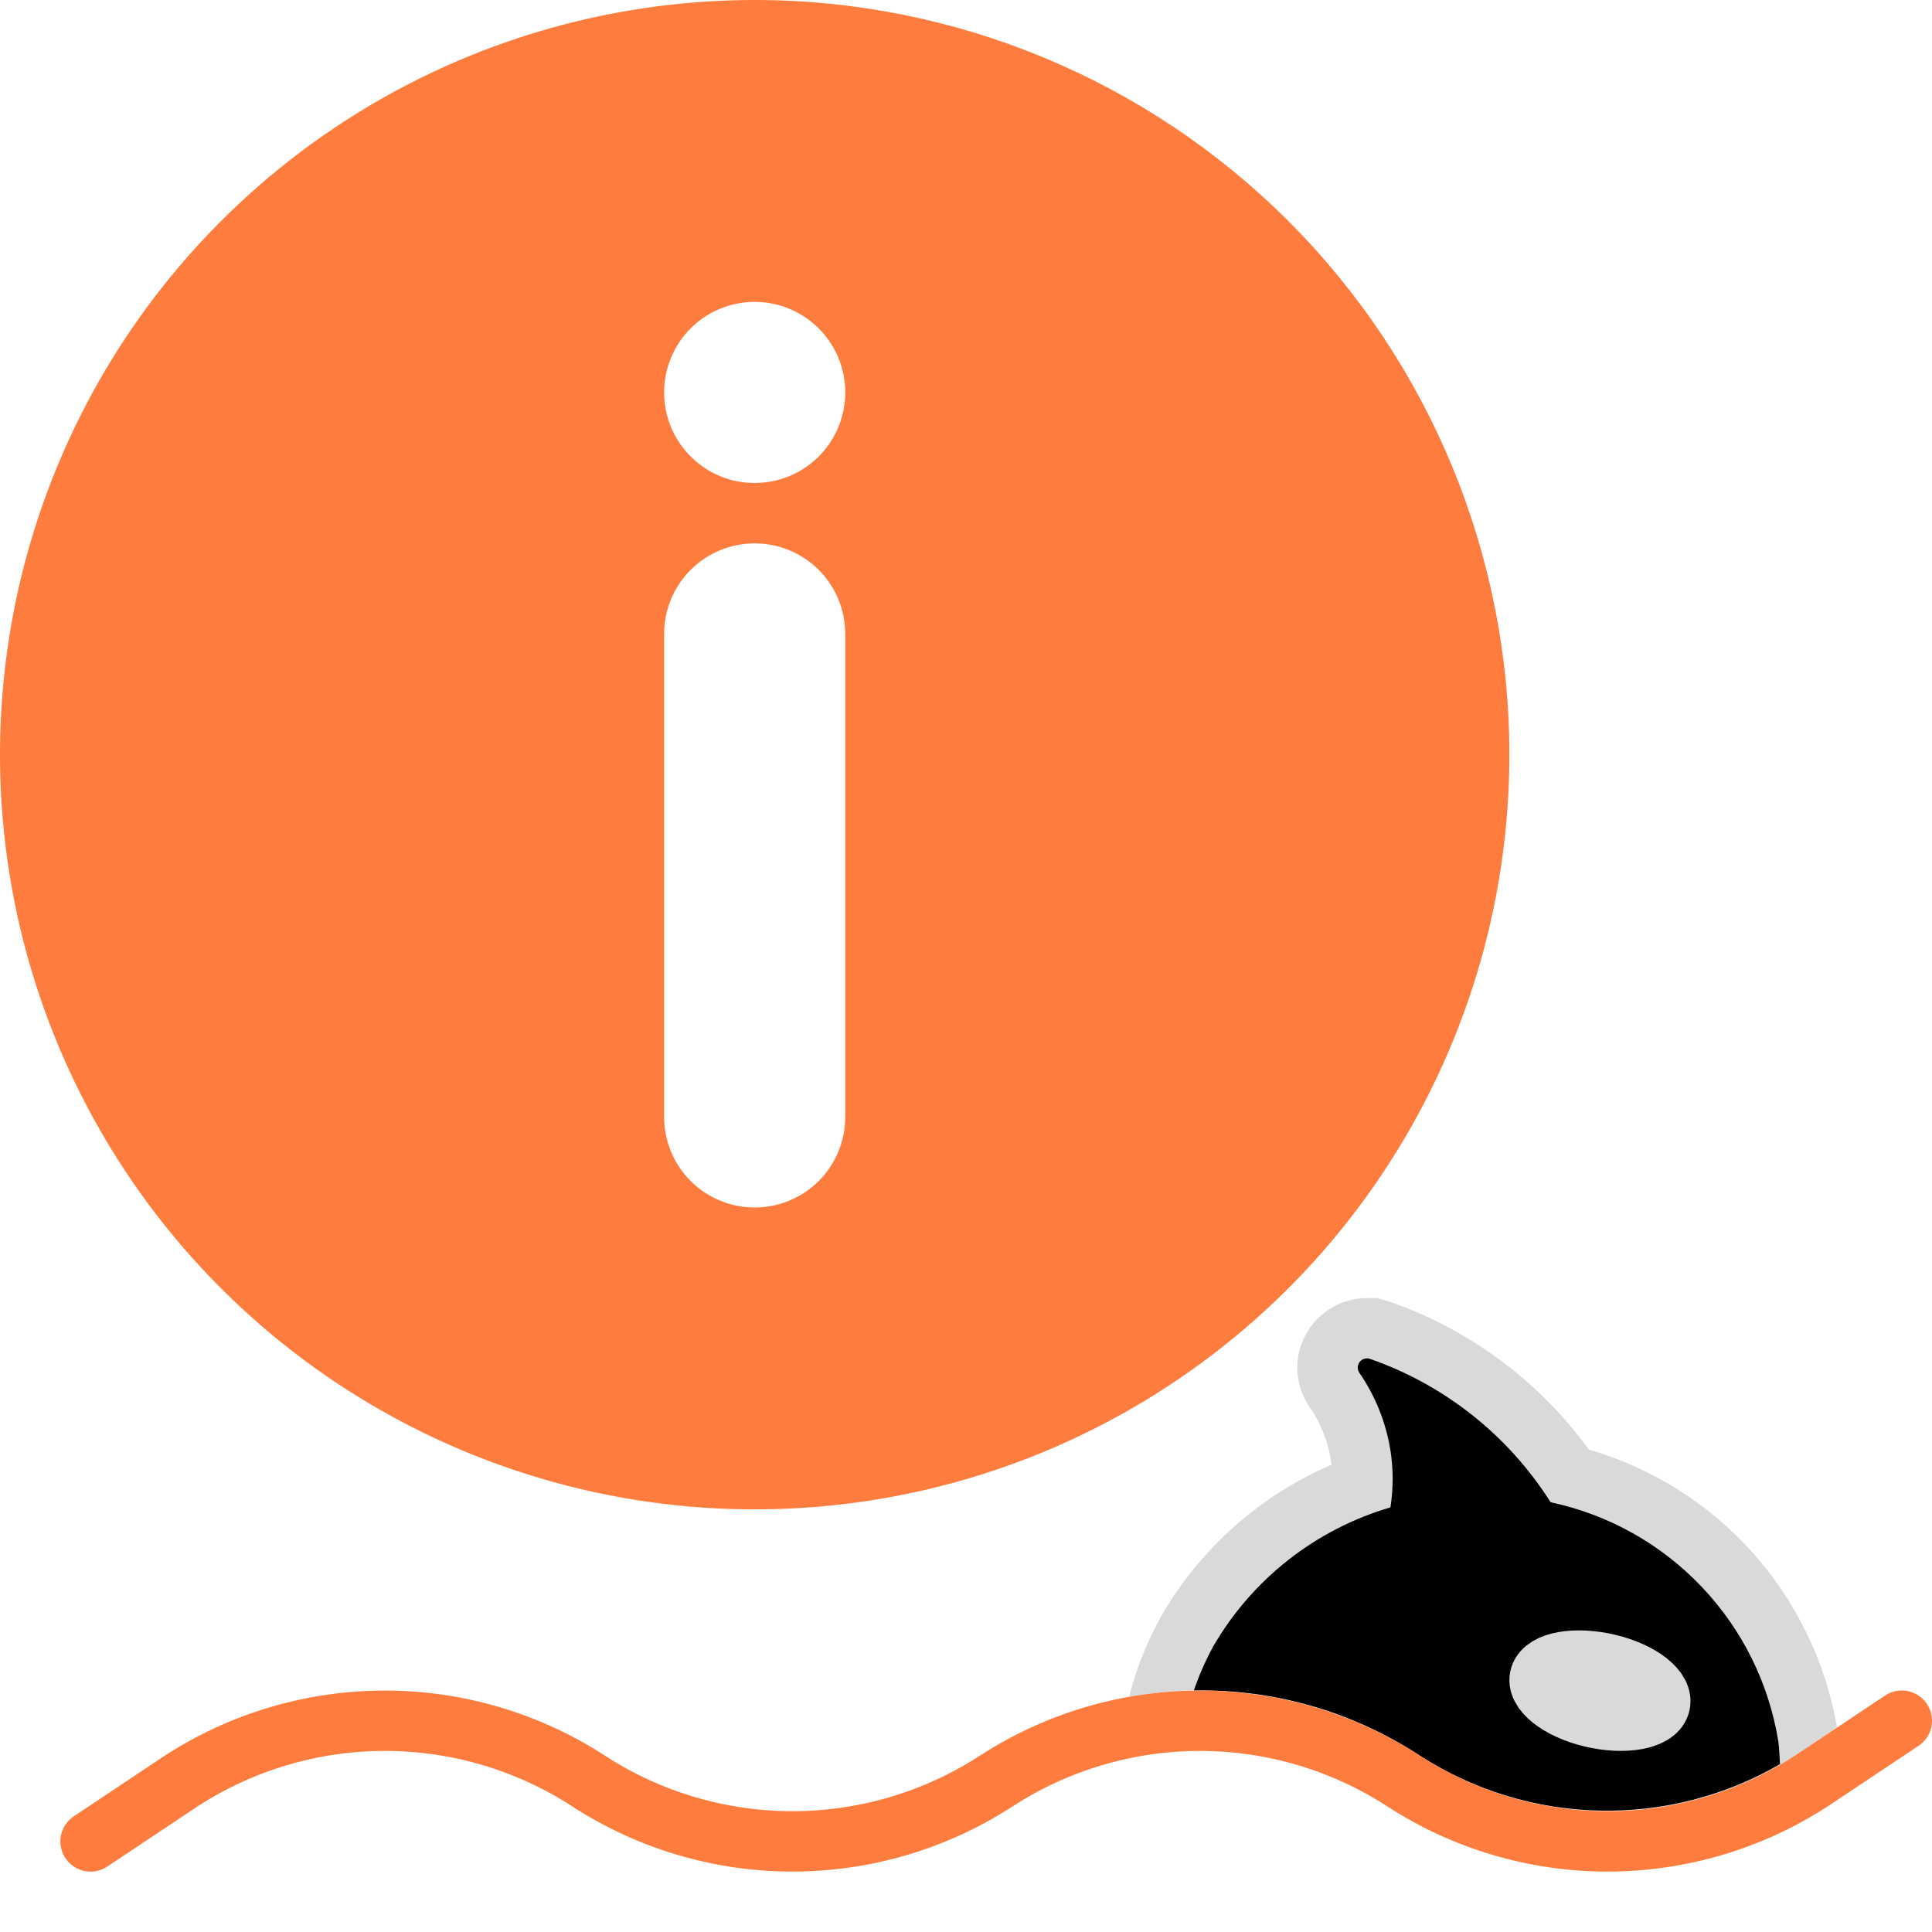
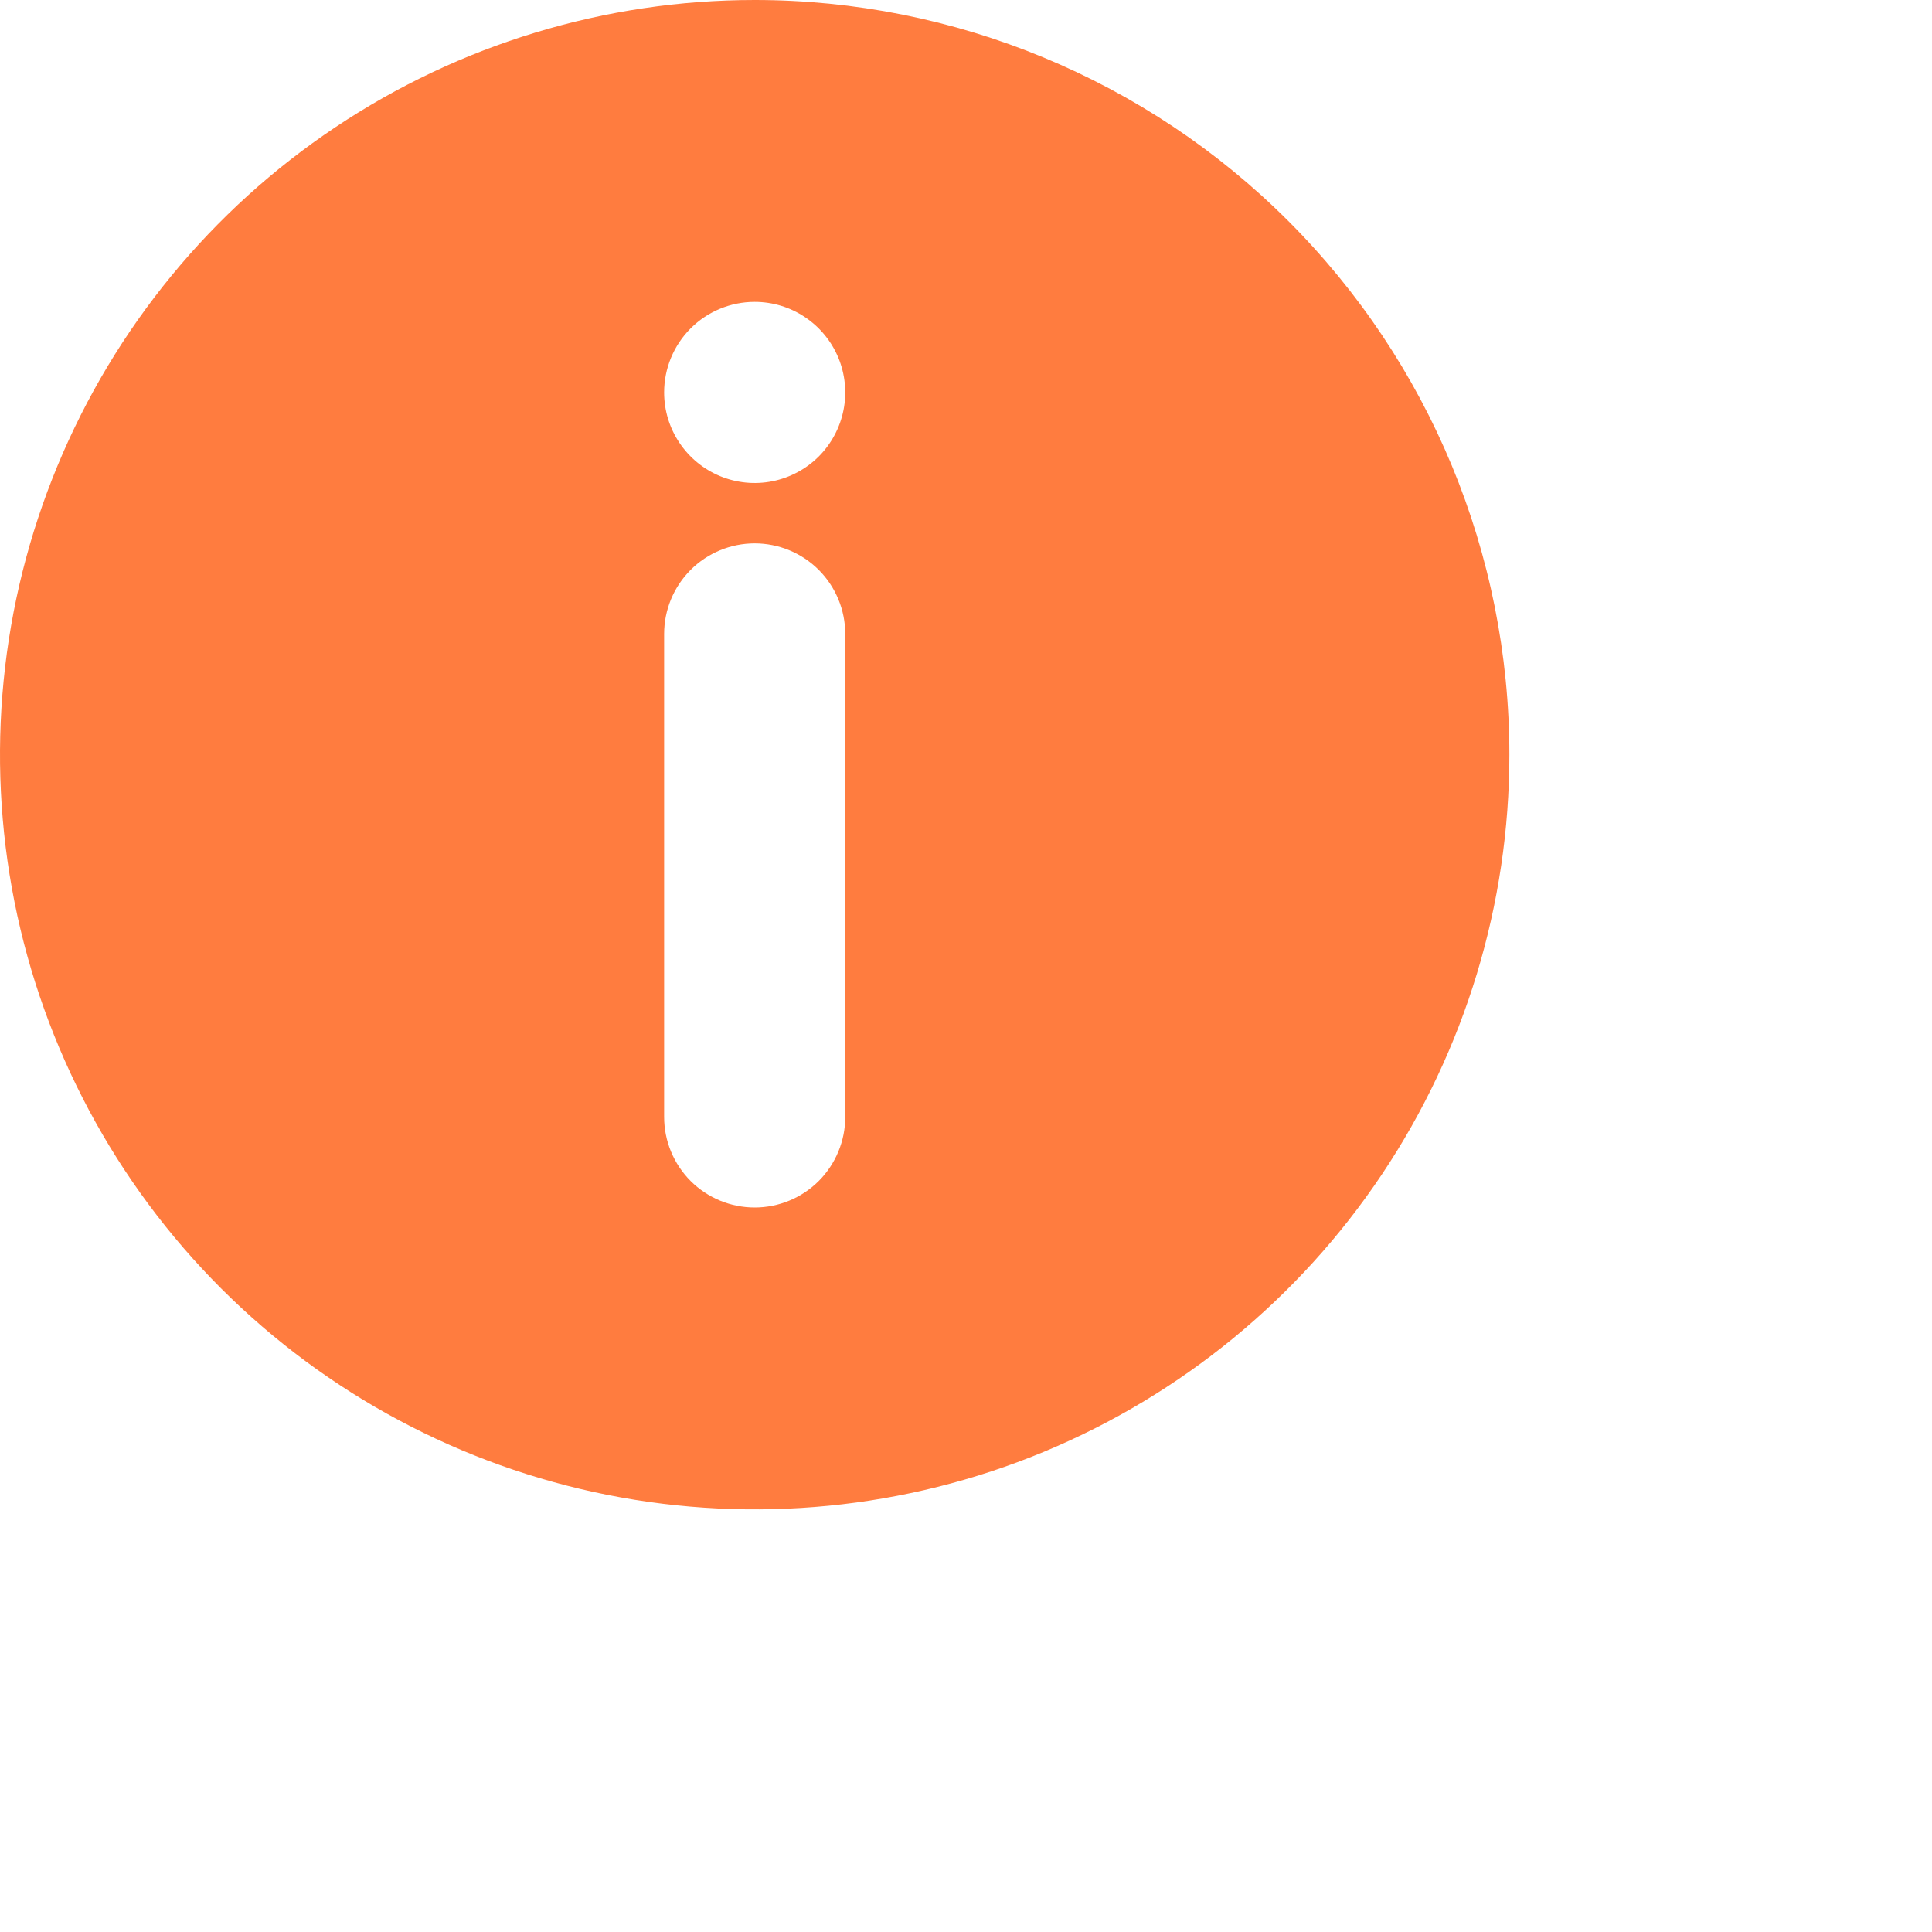
<svg xmlns="http://www.w3.org/2000/svg" width="32" height="32" viewBox="0 0 32 32" fill="none">
-   <path d="M23.527 29.084C24.451 29.68 25.528 29.997 26.627 29.997C27.727 29.997 28.803 29.68 29.727 29.084L30.427 28.615C30.243 27.539 29.76 26.536 29.033 25.721C28.306 24.907 27.365 24.314 26.316 24.009C25.495 22.879 24.349 22.027 23.031 21.565L22.815 21.5H22.646C22.435 21.5 22.227 21.557 22.046 21.666C21.865 21.776 21.717 21.933 21.619 22.12C21.522 22.304 21.477 22.512 21.489 22.72C21.501 22.928 21.57 23.129 21.689 23.3C21.872 23.563 21.993 23.864 22.043 24.18C22.043 24.206 22.051 24.233 22.055 24.26C20.867 24.77 19.876 25.652 19.231 26.773C18.997 27.193 18.819 27.641 18.701 28.107C20.376 27.801 22.104 28.151 23.527 29.084Z" fill="#D9D9D9" />
-   <path d="M19.774 28C21.107 27.974 22.415 28.353 23.527 29.086C24.412 29.653 25.436 29.966 26.486 29.989C27.537 30.013 28.573 29.747 29.482 29.22C29.474 29.093 29.472 28.966 29.454 28.84C29.298 27.877 28.854 26.984 28.181 26.278C27.508 25.571 26.638 25.085 25.683 24.882C24.985 23.778 23.933 22.942 22.7 22.51C22.67 22.497 22.637 22.495 22.606 22.503C22.574 22.51 22.546 22.528 22.525 22.553C22.504 22.578 22.491 22.608 22.489 22.641C22.487 22.673 22.495 22.706 22.512 22.733C22.779 23.119 22.956 23.56 23.03 24.023C23.079 24.336 23.079 24.654 23.03 24.967C21.794 25.329 20.743 26.152 20.096 27.267C19.968 27.502 19.86 27.747 19.774 28Z" fill="black" />
-   <path d="M26.361 28.441C26.907 28.571 27.413 28.48 27.49 28.241C27.567 28.002 27.19 27.695 26.639 27.564C26.088 27.433 25.587 27.525 25.51 27.764C25.433 28.003 25.814 28.31 26.361 28.441Z" fill="#D9D9D9" stroke="#D9D9D9" stroke-miterlimit="10" />
  <path d="M12.5 0C10.028 0 7.611 0.733 5.555 2.107C3.5 3.48 1.898 5.432 0.952 7.716C0.005 10.001 -0.242 12.514 0.24 14.939C0.723 17.363 1.913 19.591 3.661 21.339C5.409 23.087 7.637 24.277 10.061 24.76C12.486 25.242 14.999 24.995 17.284 24.049C19.568 23.102 21.52 21.5 22.893 19.445C24.267 17.389 25 14.972 25 12.5C25 9.185 23.683 6.005 21.339 3.661C18.995 1.317 15.815 0 12.5 0ZM12.5 5C12.797 5 13.087 5.088 13.333 5.253C13.58 5.418 13.772 5.652 13.886 5.926C13.999 6.2 14.029 6.502 13.971 6.793C13.913 7.084 13.77 7.351 13.561 7.561C13.351 7.77 13.084 7.913 12.793 7.971C12.502 8.029 12.2 7.999 11.926 7.886C11.652 7.772 11.418 7.58 11.253 7.333C11.088 7.087 11 6.797 11 6.5C11 6.102 11.158 5.721 11.439 5.439C11.721 5.158 12.102 5 12.5 5ZM11 10.5C11 10.102 11.158 9.721 11.439 9.439C11.721 9.158 12.102 9 12.5 9C12.898 9 13.279 9.158 13.561 9.439C13.842 9.721 14 10.102 14 10.5V18.5C14 18.898 13.842 19.279 13.561 19.561C13.279 19.842 12.898 20 12.5 20C12.102 20 11.721 19.842 11.439 19.561C11.158 19.279 11 18.898 11 18.5V10.5Z" fill="#FF7C3F" />
-   <path d="M1.5 30.5L3 29.5C4.005 28.848 5.177 28.501 6.375 28.501C7.573 28.501 8.745 28.848 9.75 29.5C10.755 30.152 11.927 30.499 13.125 30.499C14.323 30.499 15.495 30.152 16.5 29.5C17.505 28.848 18.677 28.501 19.875 28.501C21.073 28.501 22.245 28.848 23.25 29.5C24.255 30.152 25.427 30.499 26.625 30.499C27.823 30.499 28.995 30.152 30 29.5L31.5 28.5" stroke="#FF7C3F" stroke-linecap="round" stroke-linejoin="round" />
</svg>
